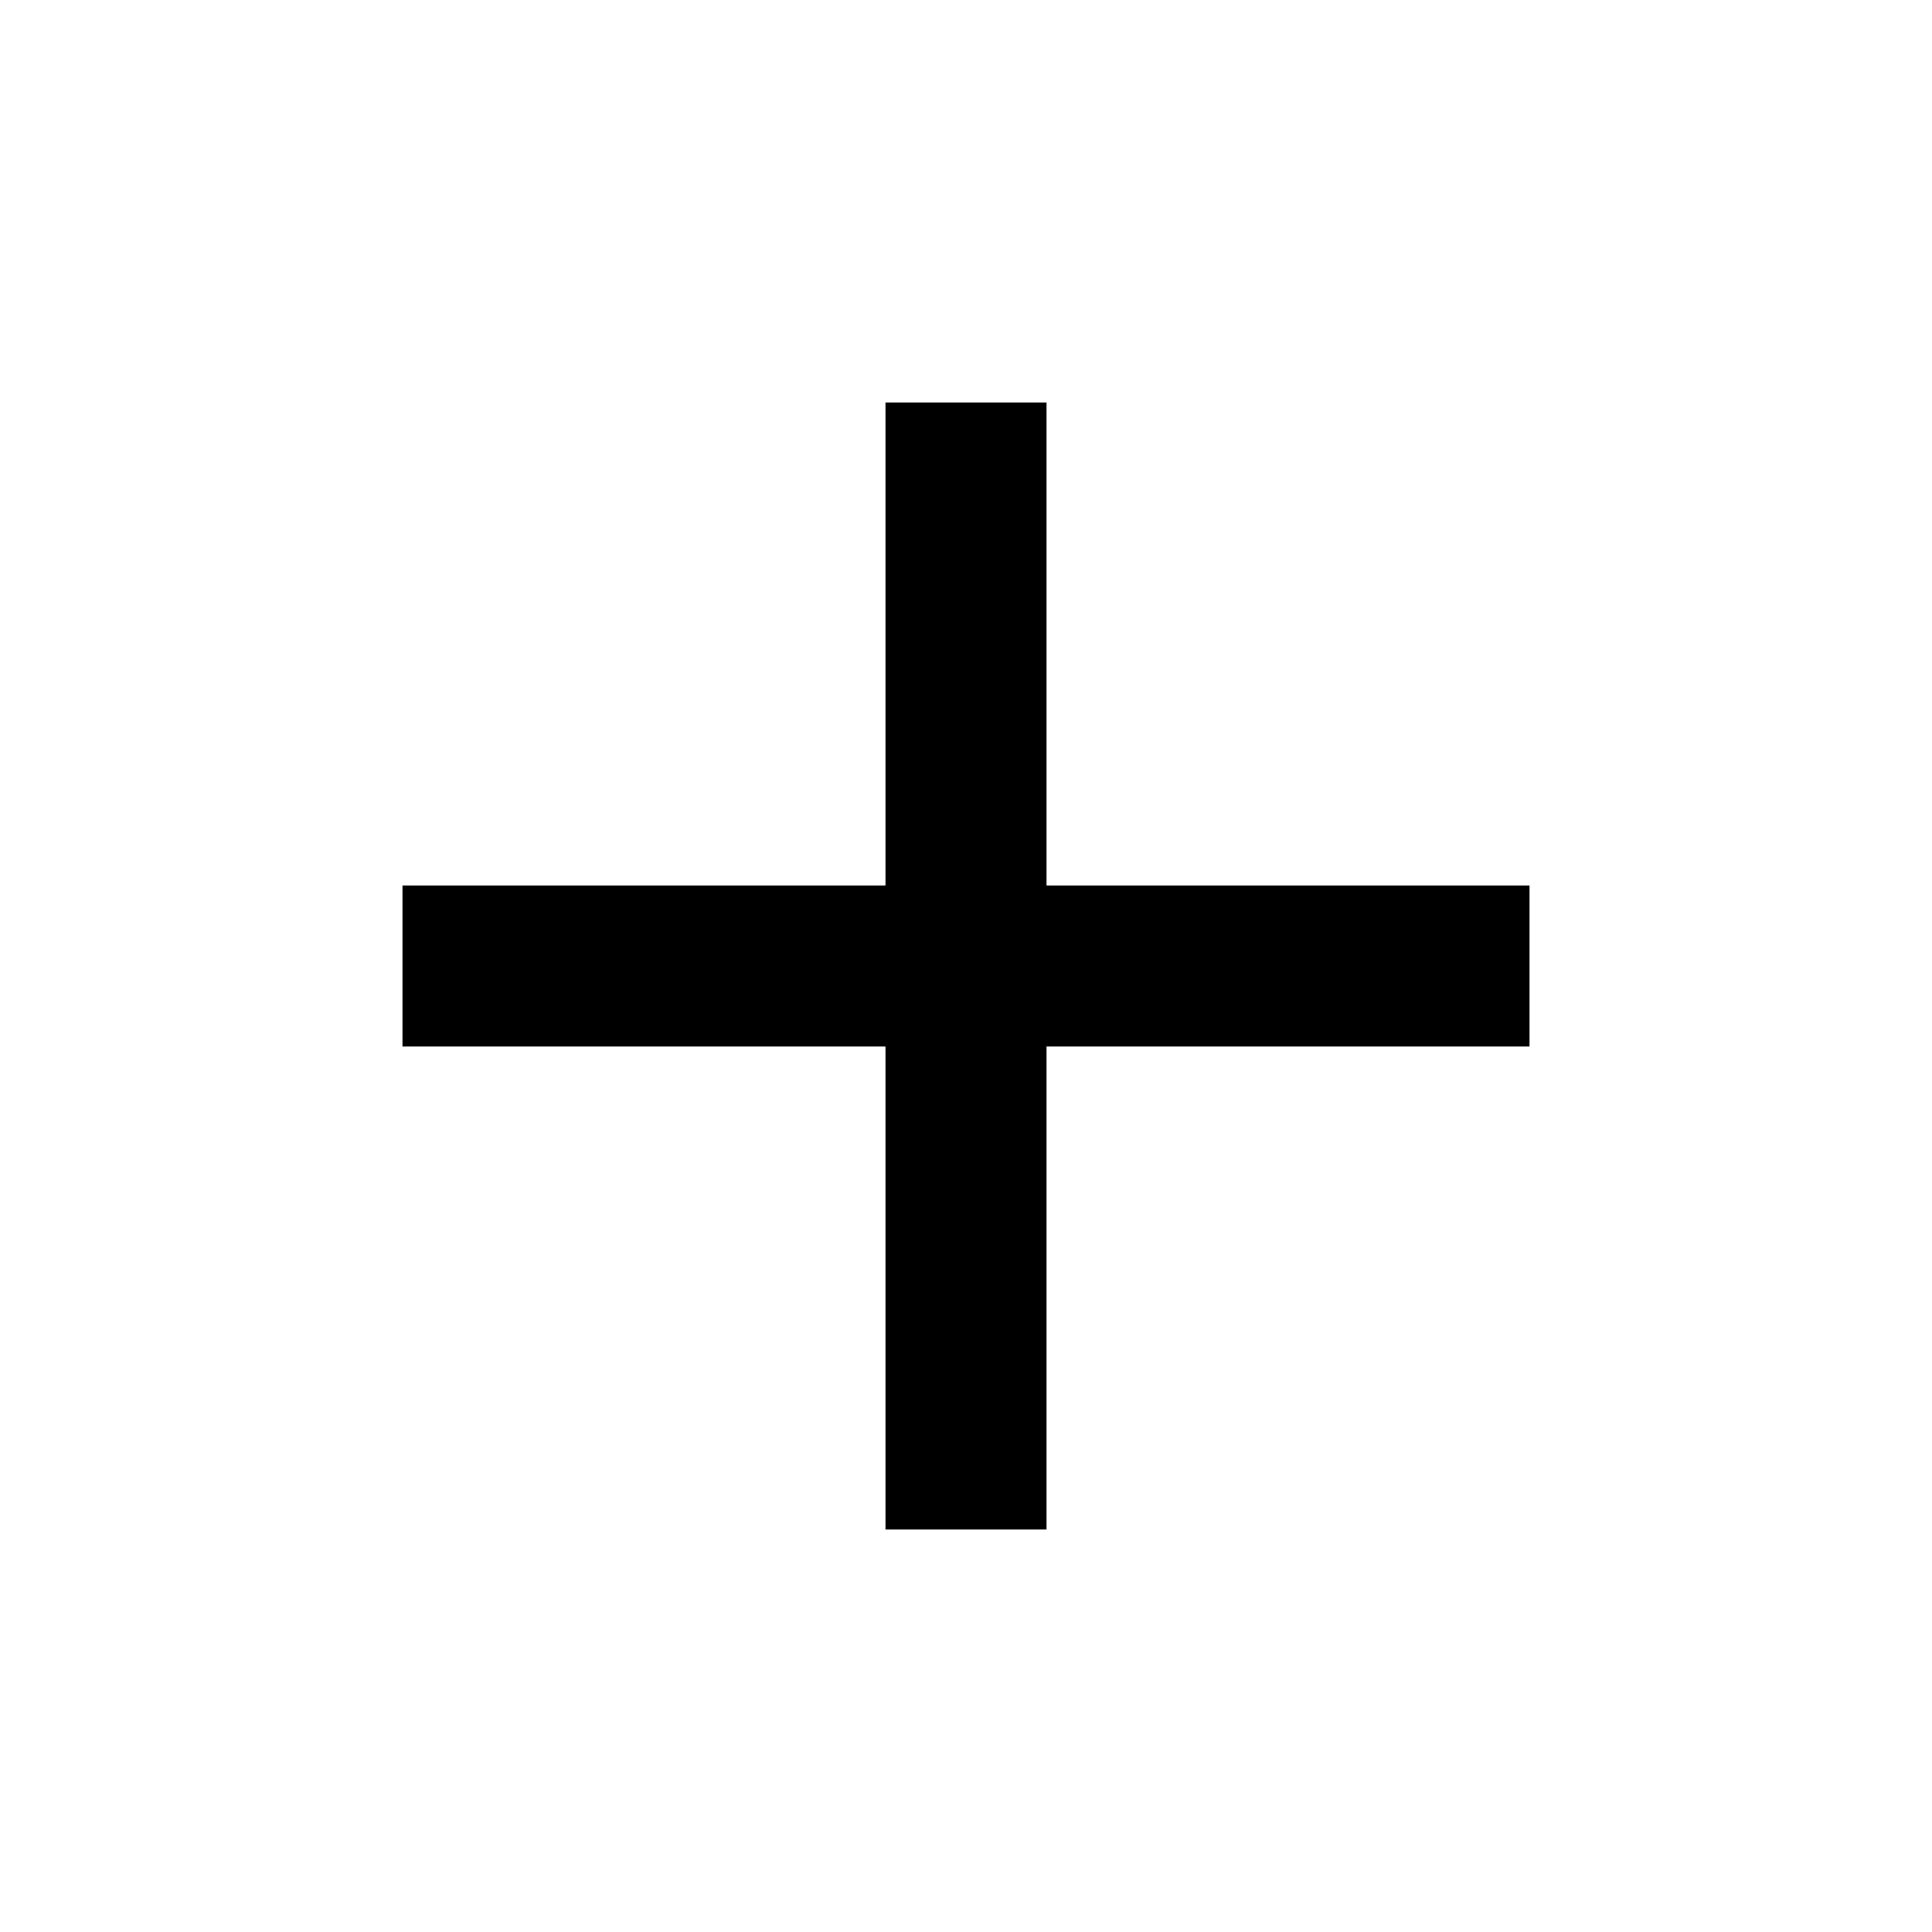
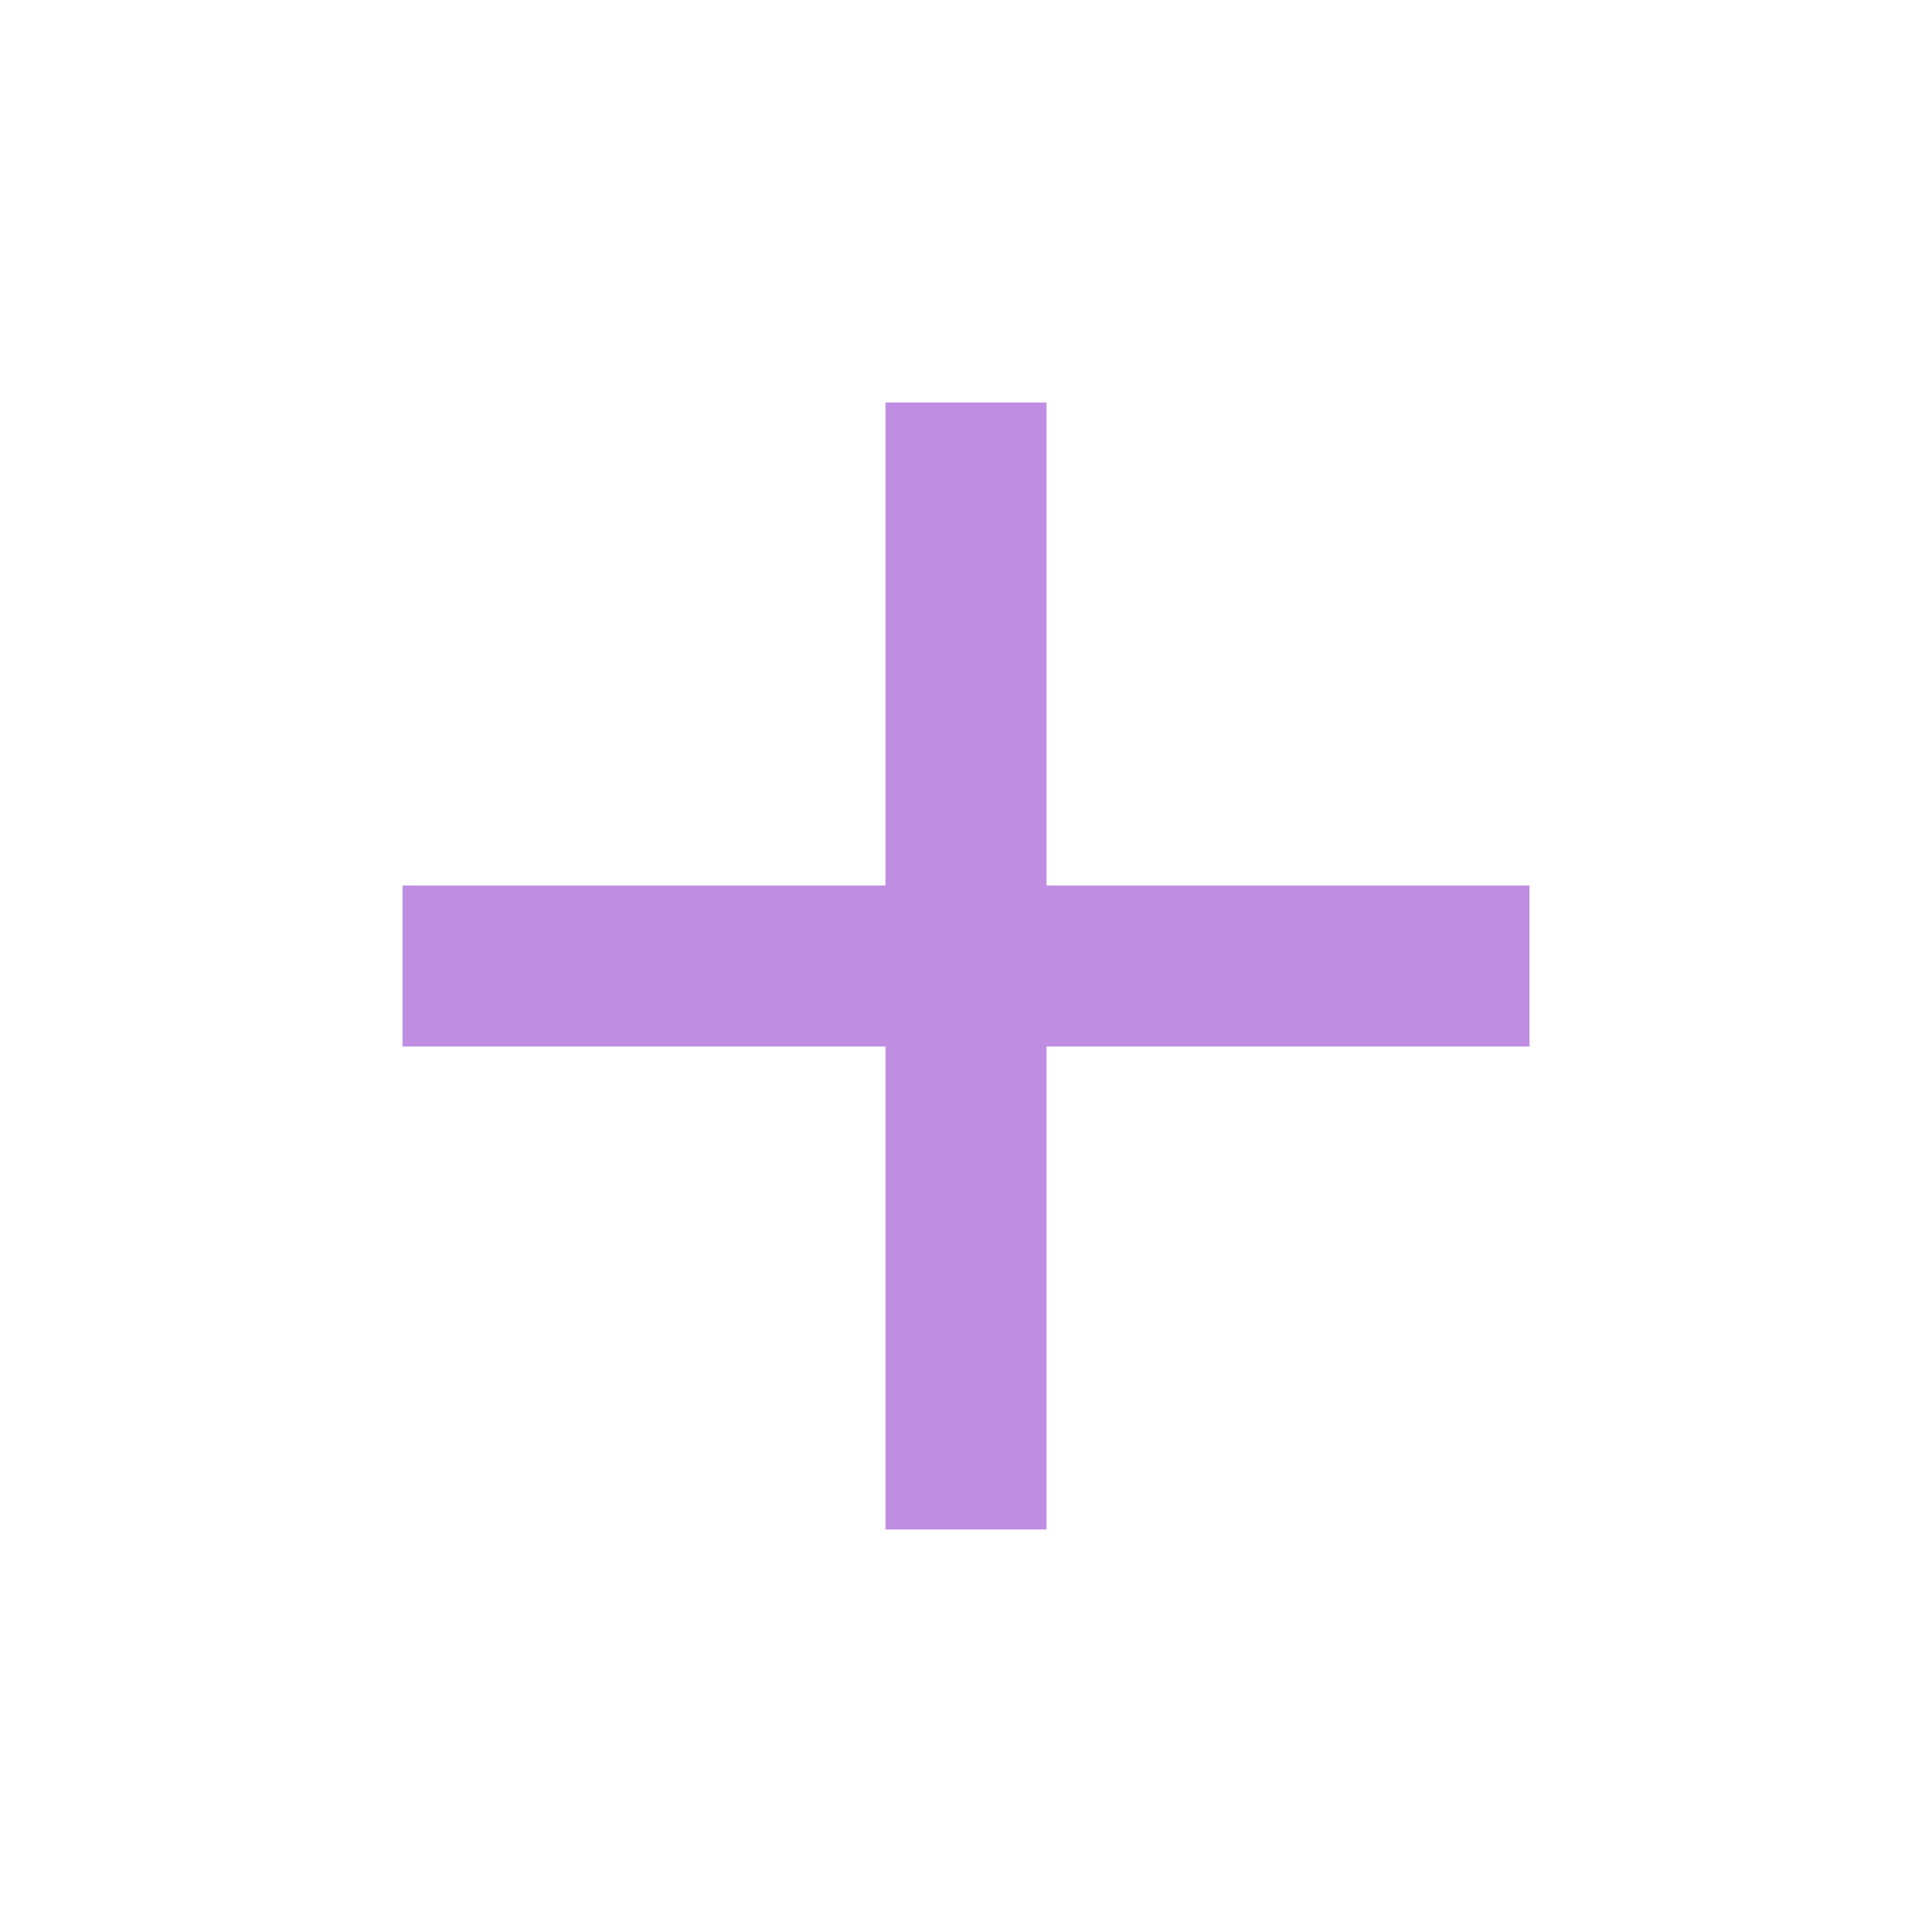
- <svg xmlns="http://www.w3.org/2000/svg" enable-background="new 0 0 24 24" height="24px" viewBox="0 0 24 24" width="24px" fill="#000000">
+ <svg xmlns="http://www.w3.org/2000/svg" enable-background="new 0 0 24 24" height="24px" viewBox="0 0 24 24" width="24px" fill="#BF8DE2">
  <g>
    <rect fill="none" height="24" width="24" />
  </g>
  <g>
    <g>
      <path d="M19,13h-6v6h-2v-6H5v-2h6V5h2v6h6V13z" />
    </g>
  </g>
</svg>
